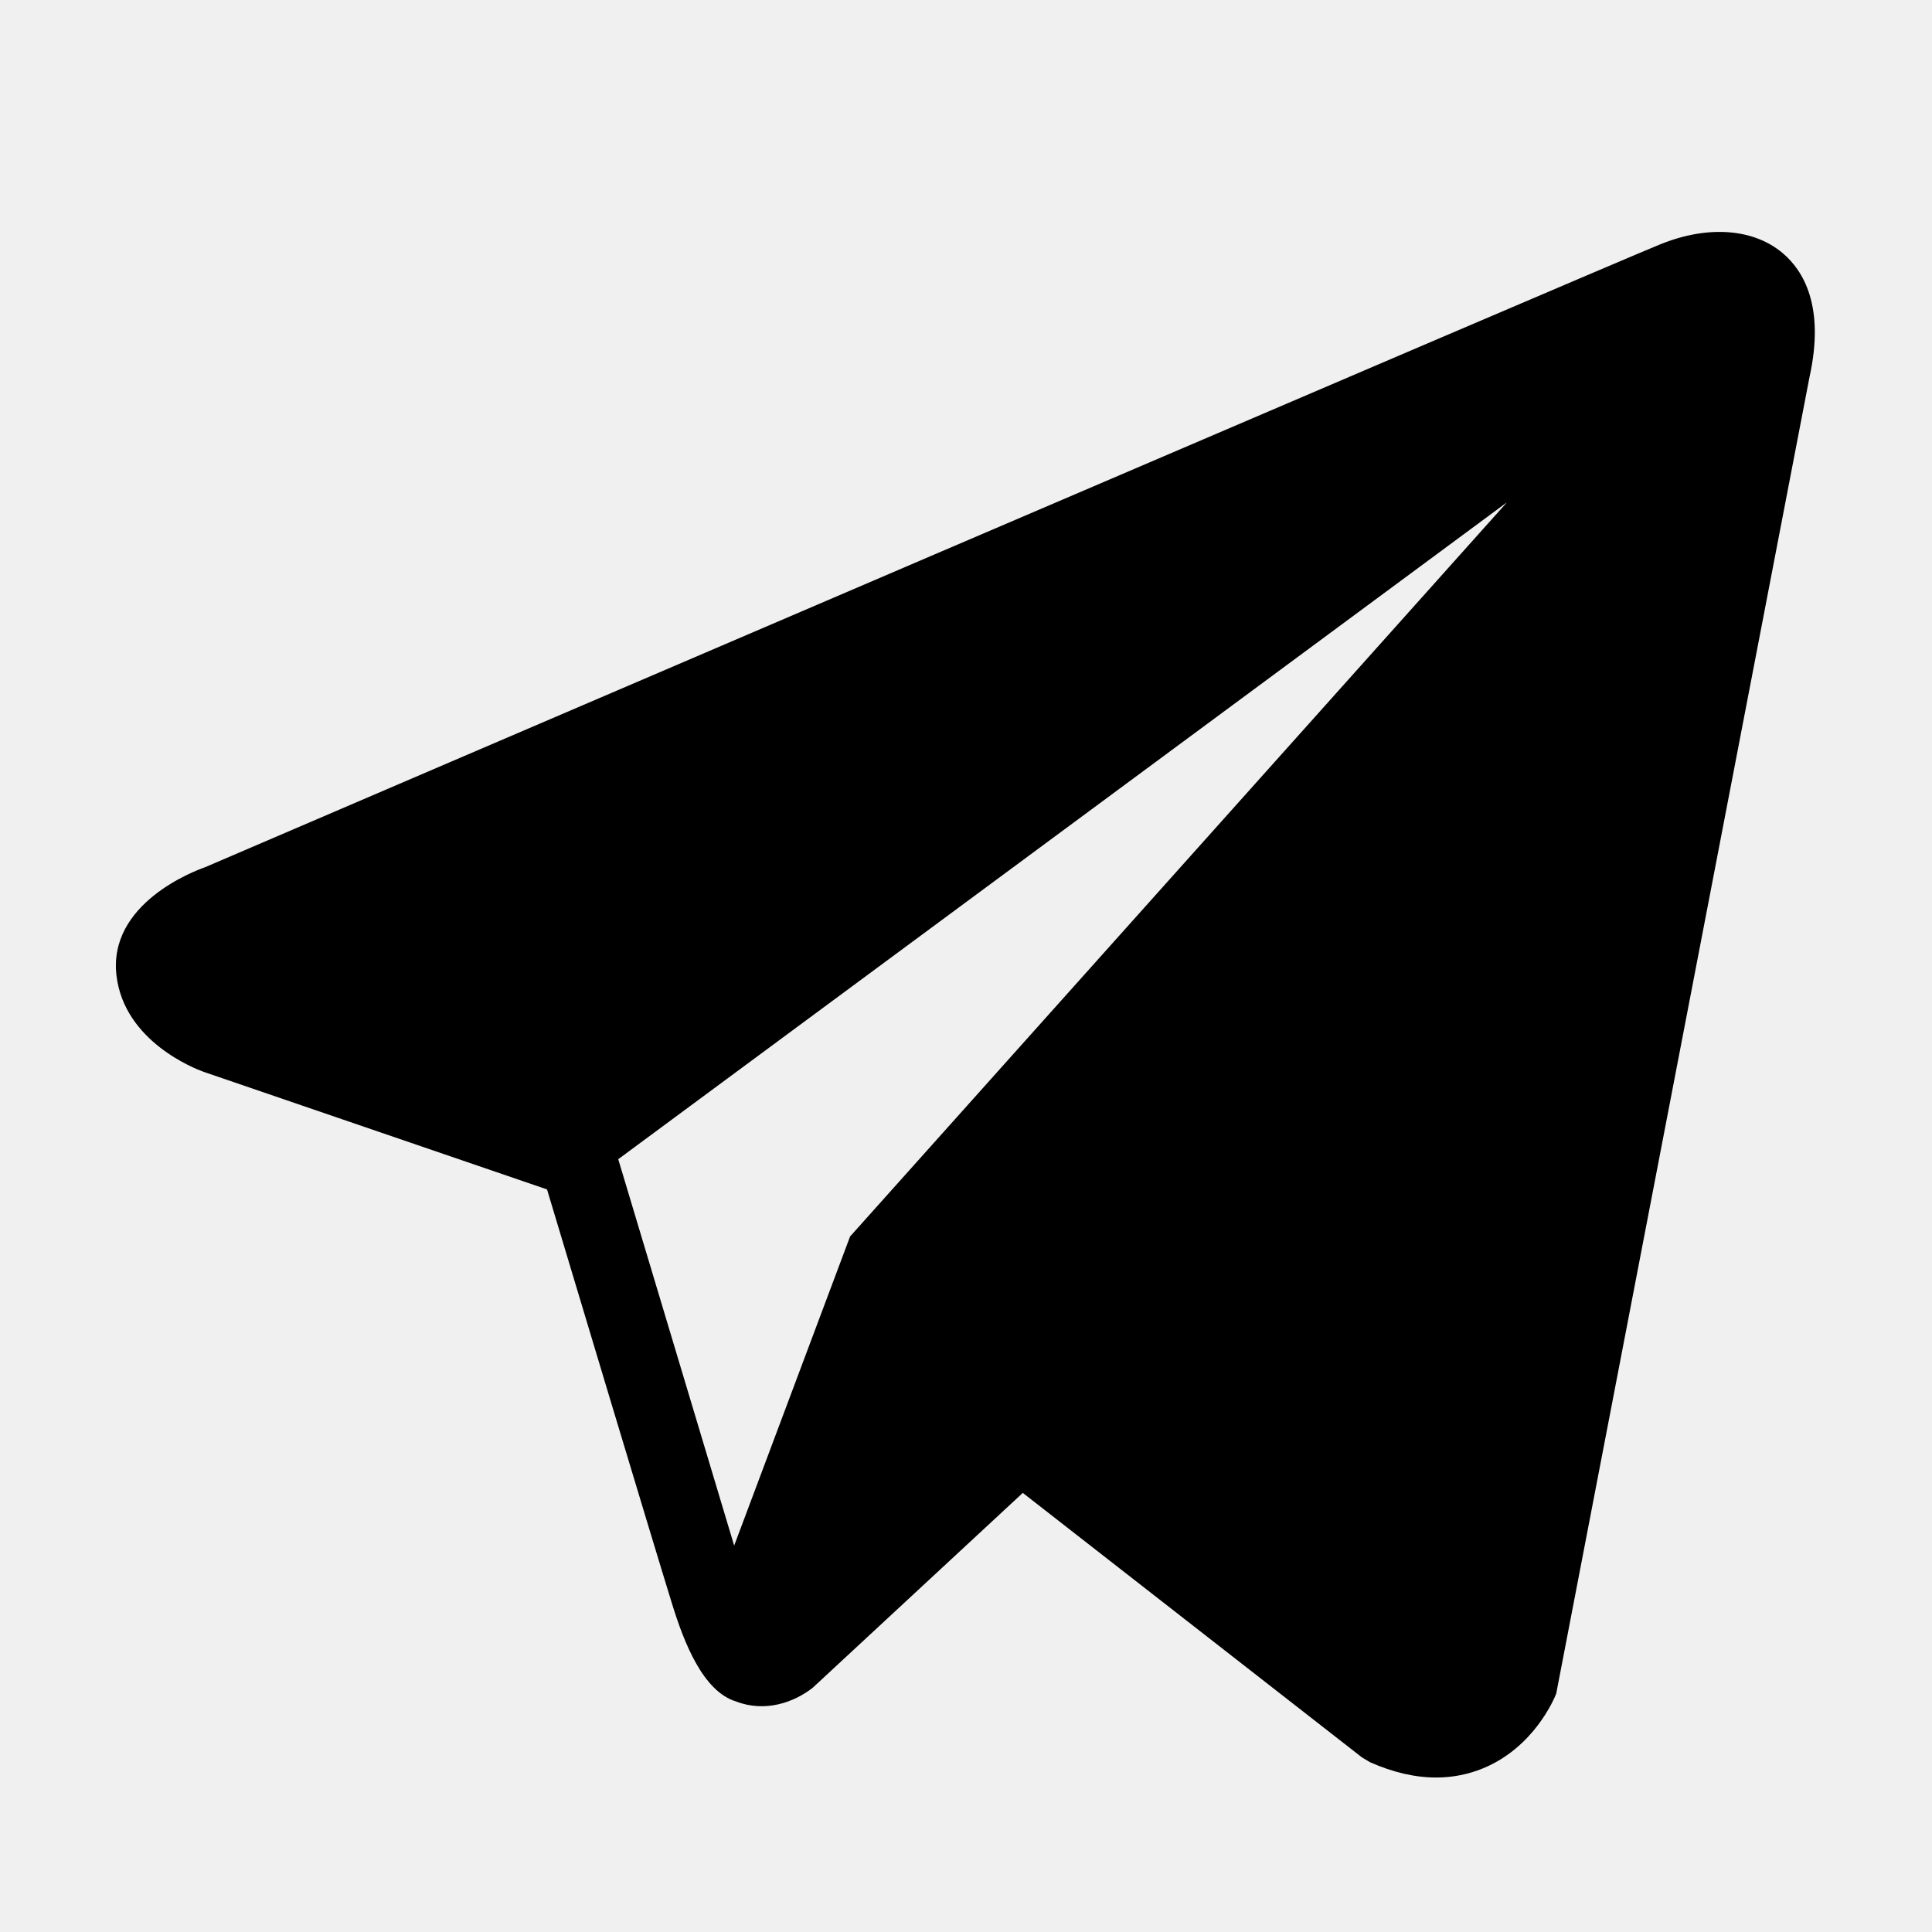
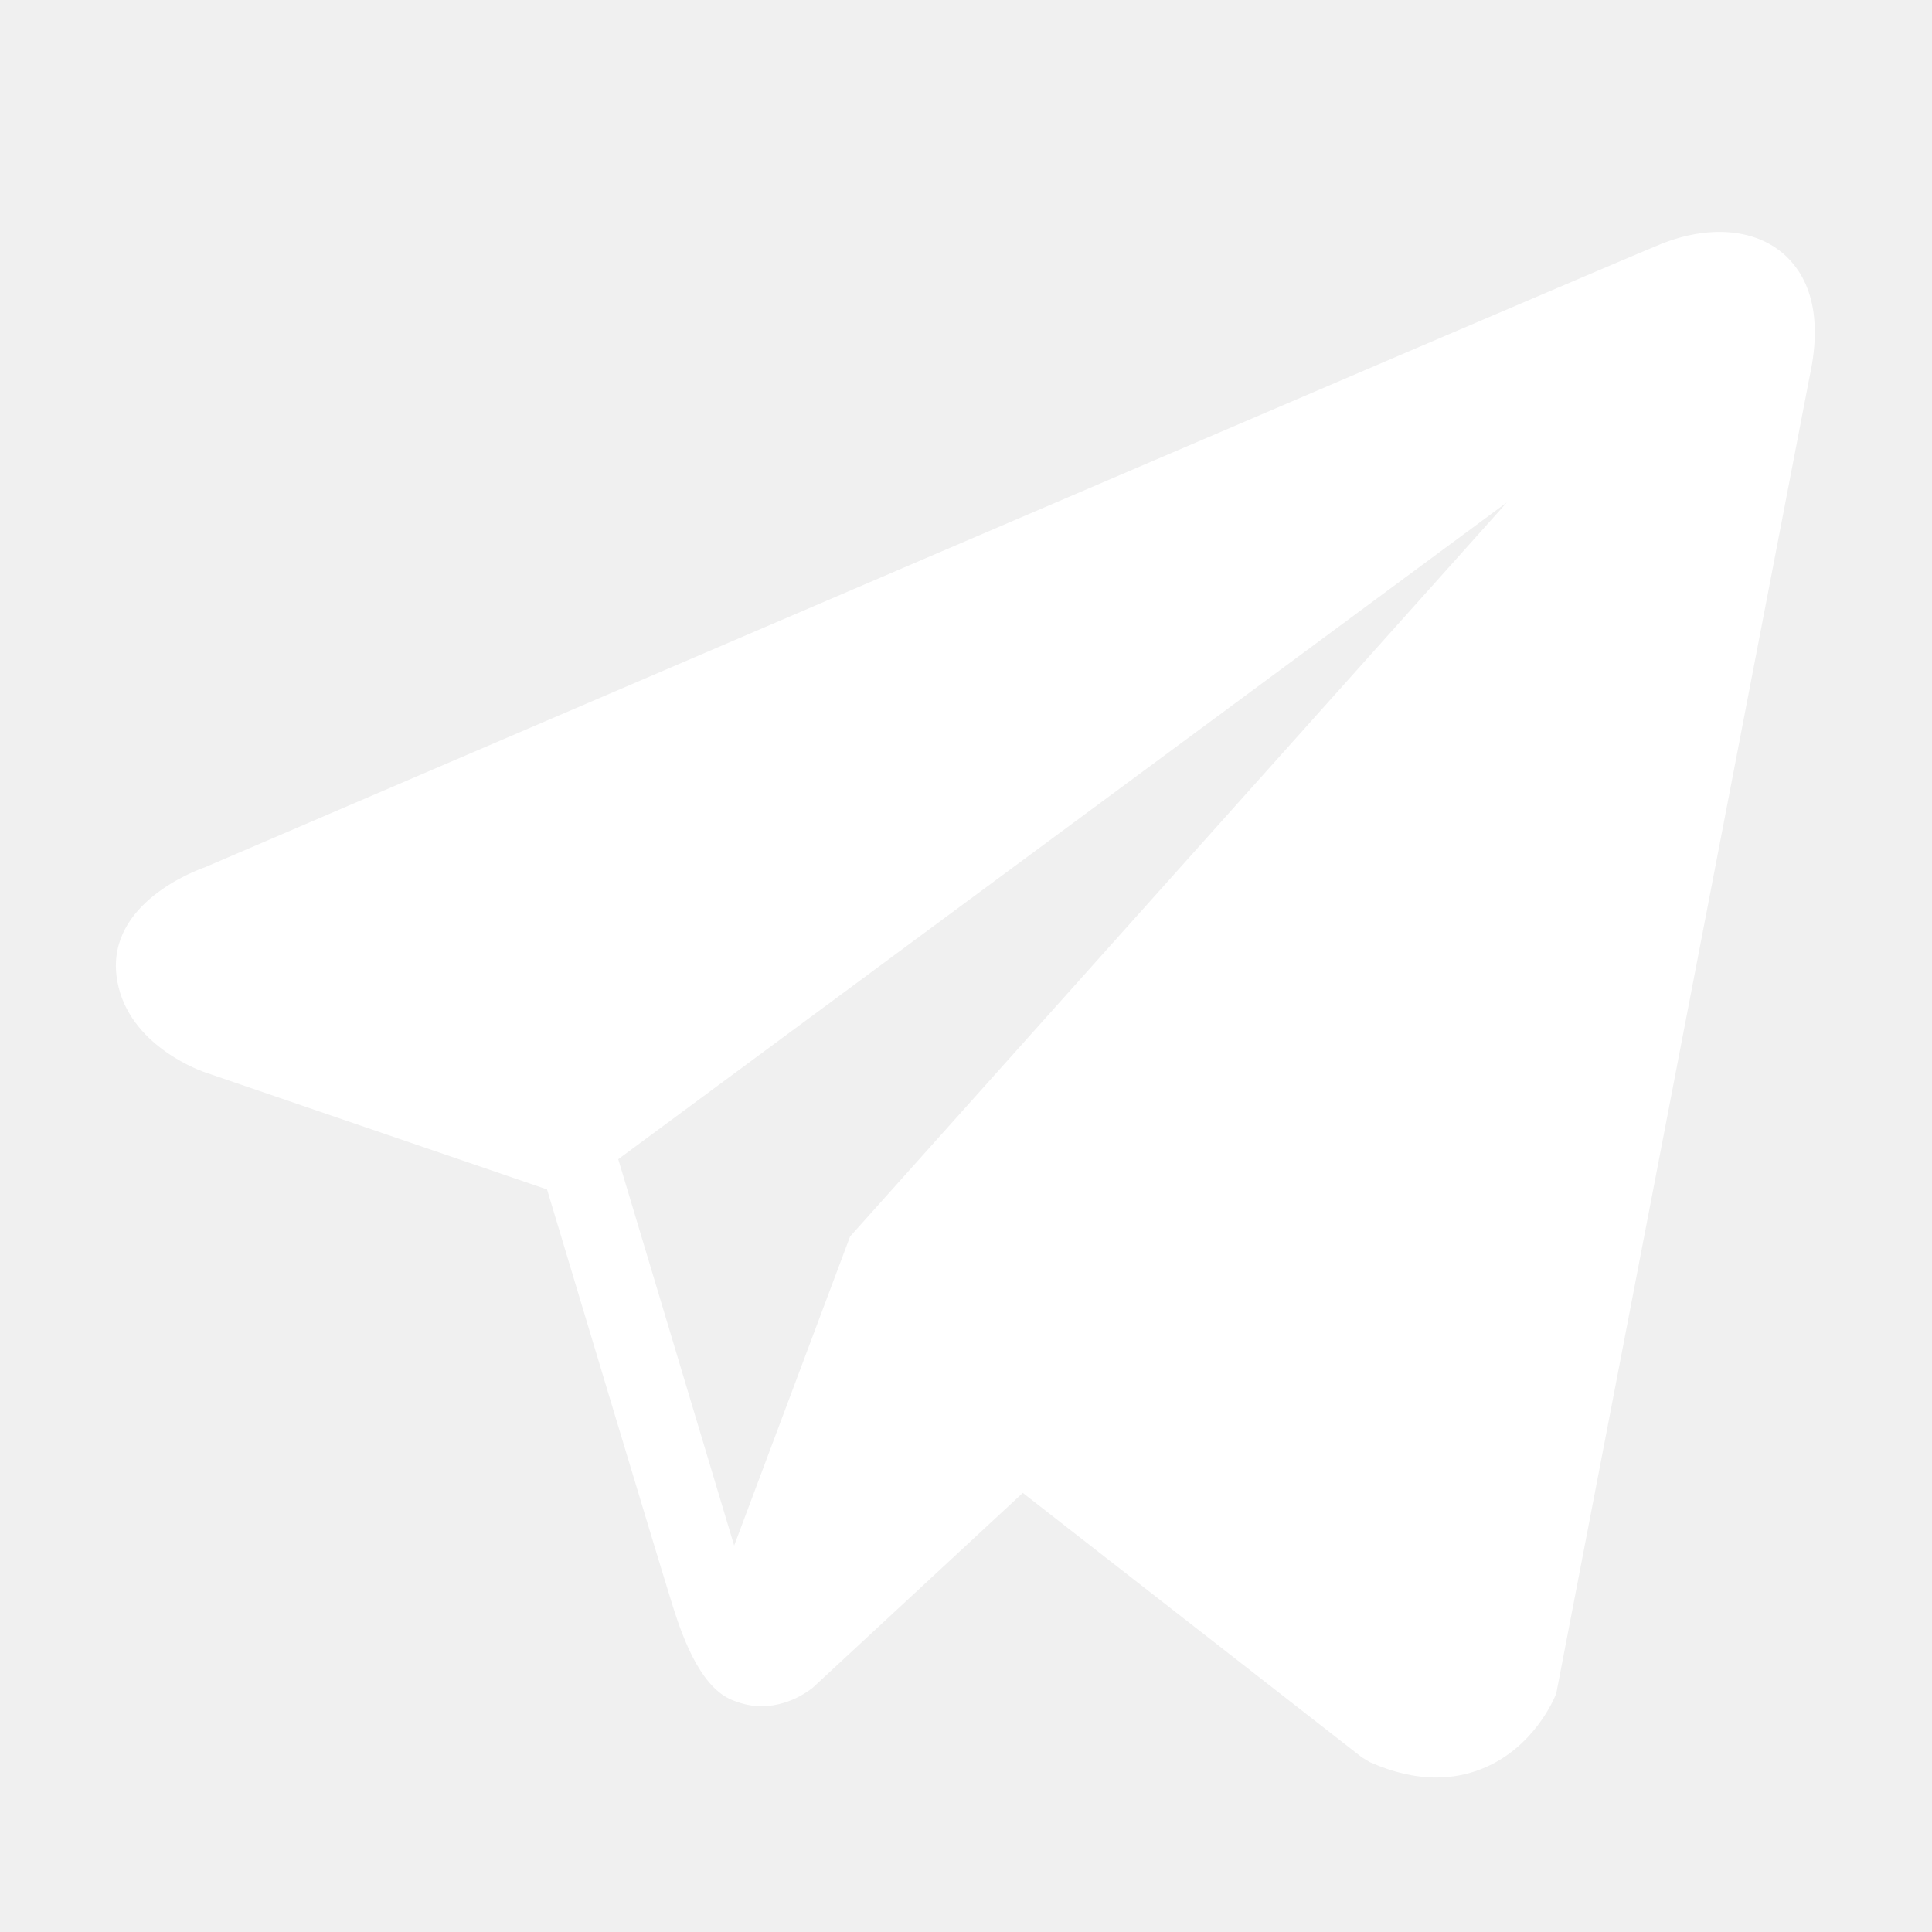
- <svg xmlns="http://www.w3.org/2000/svg" fill="#000000" viewBox="0 0 50 50" width="50px" height="50px">
+ <svg xmlns="http://www.w3.org/2000/svg" fill="#fff" viewBox="0 0 50 50" width="50px" height="50px">
  <path d="M46.137,6.552c-0.75-0.636-1.928-0.727-3.146-0.238l-0.002,0C41.708,6.828,6.728,21.832,5.304,22.445 c-0.259,0.09-2.521,0.934-2.288,2.814c0.208,1.695,2.026,2.397,2.248,2.478l8.893,3.045c0.59,1.964,2.765,9.21,3.246,10.758 c0.3,0.965,0.789,2.233,1.646,2.494c0.752,0.29,1.5,0.025,1.984-0.355l5.437-5.043l8.777,6.845l0.209,0.125 c0.596,0.264,1.167,0.396,1.712,0.396c0.421,0,0.825-0.079,1.211-0.237c1.315-0.54,1.841-1.793,1.896-1.935l6.556-34.077 C47.231,7.933,46.675,7.007,46.137,6.552z M22,32l-3,8l-3-10l23-17L22,32z" />
</svg>
